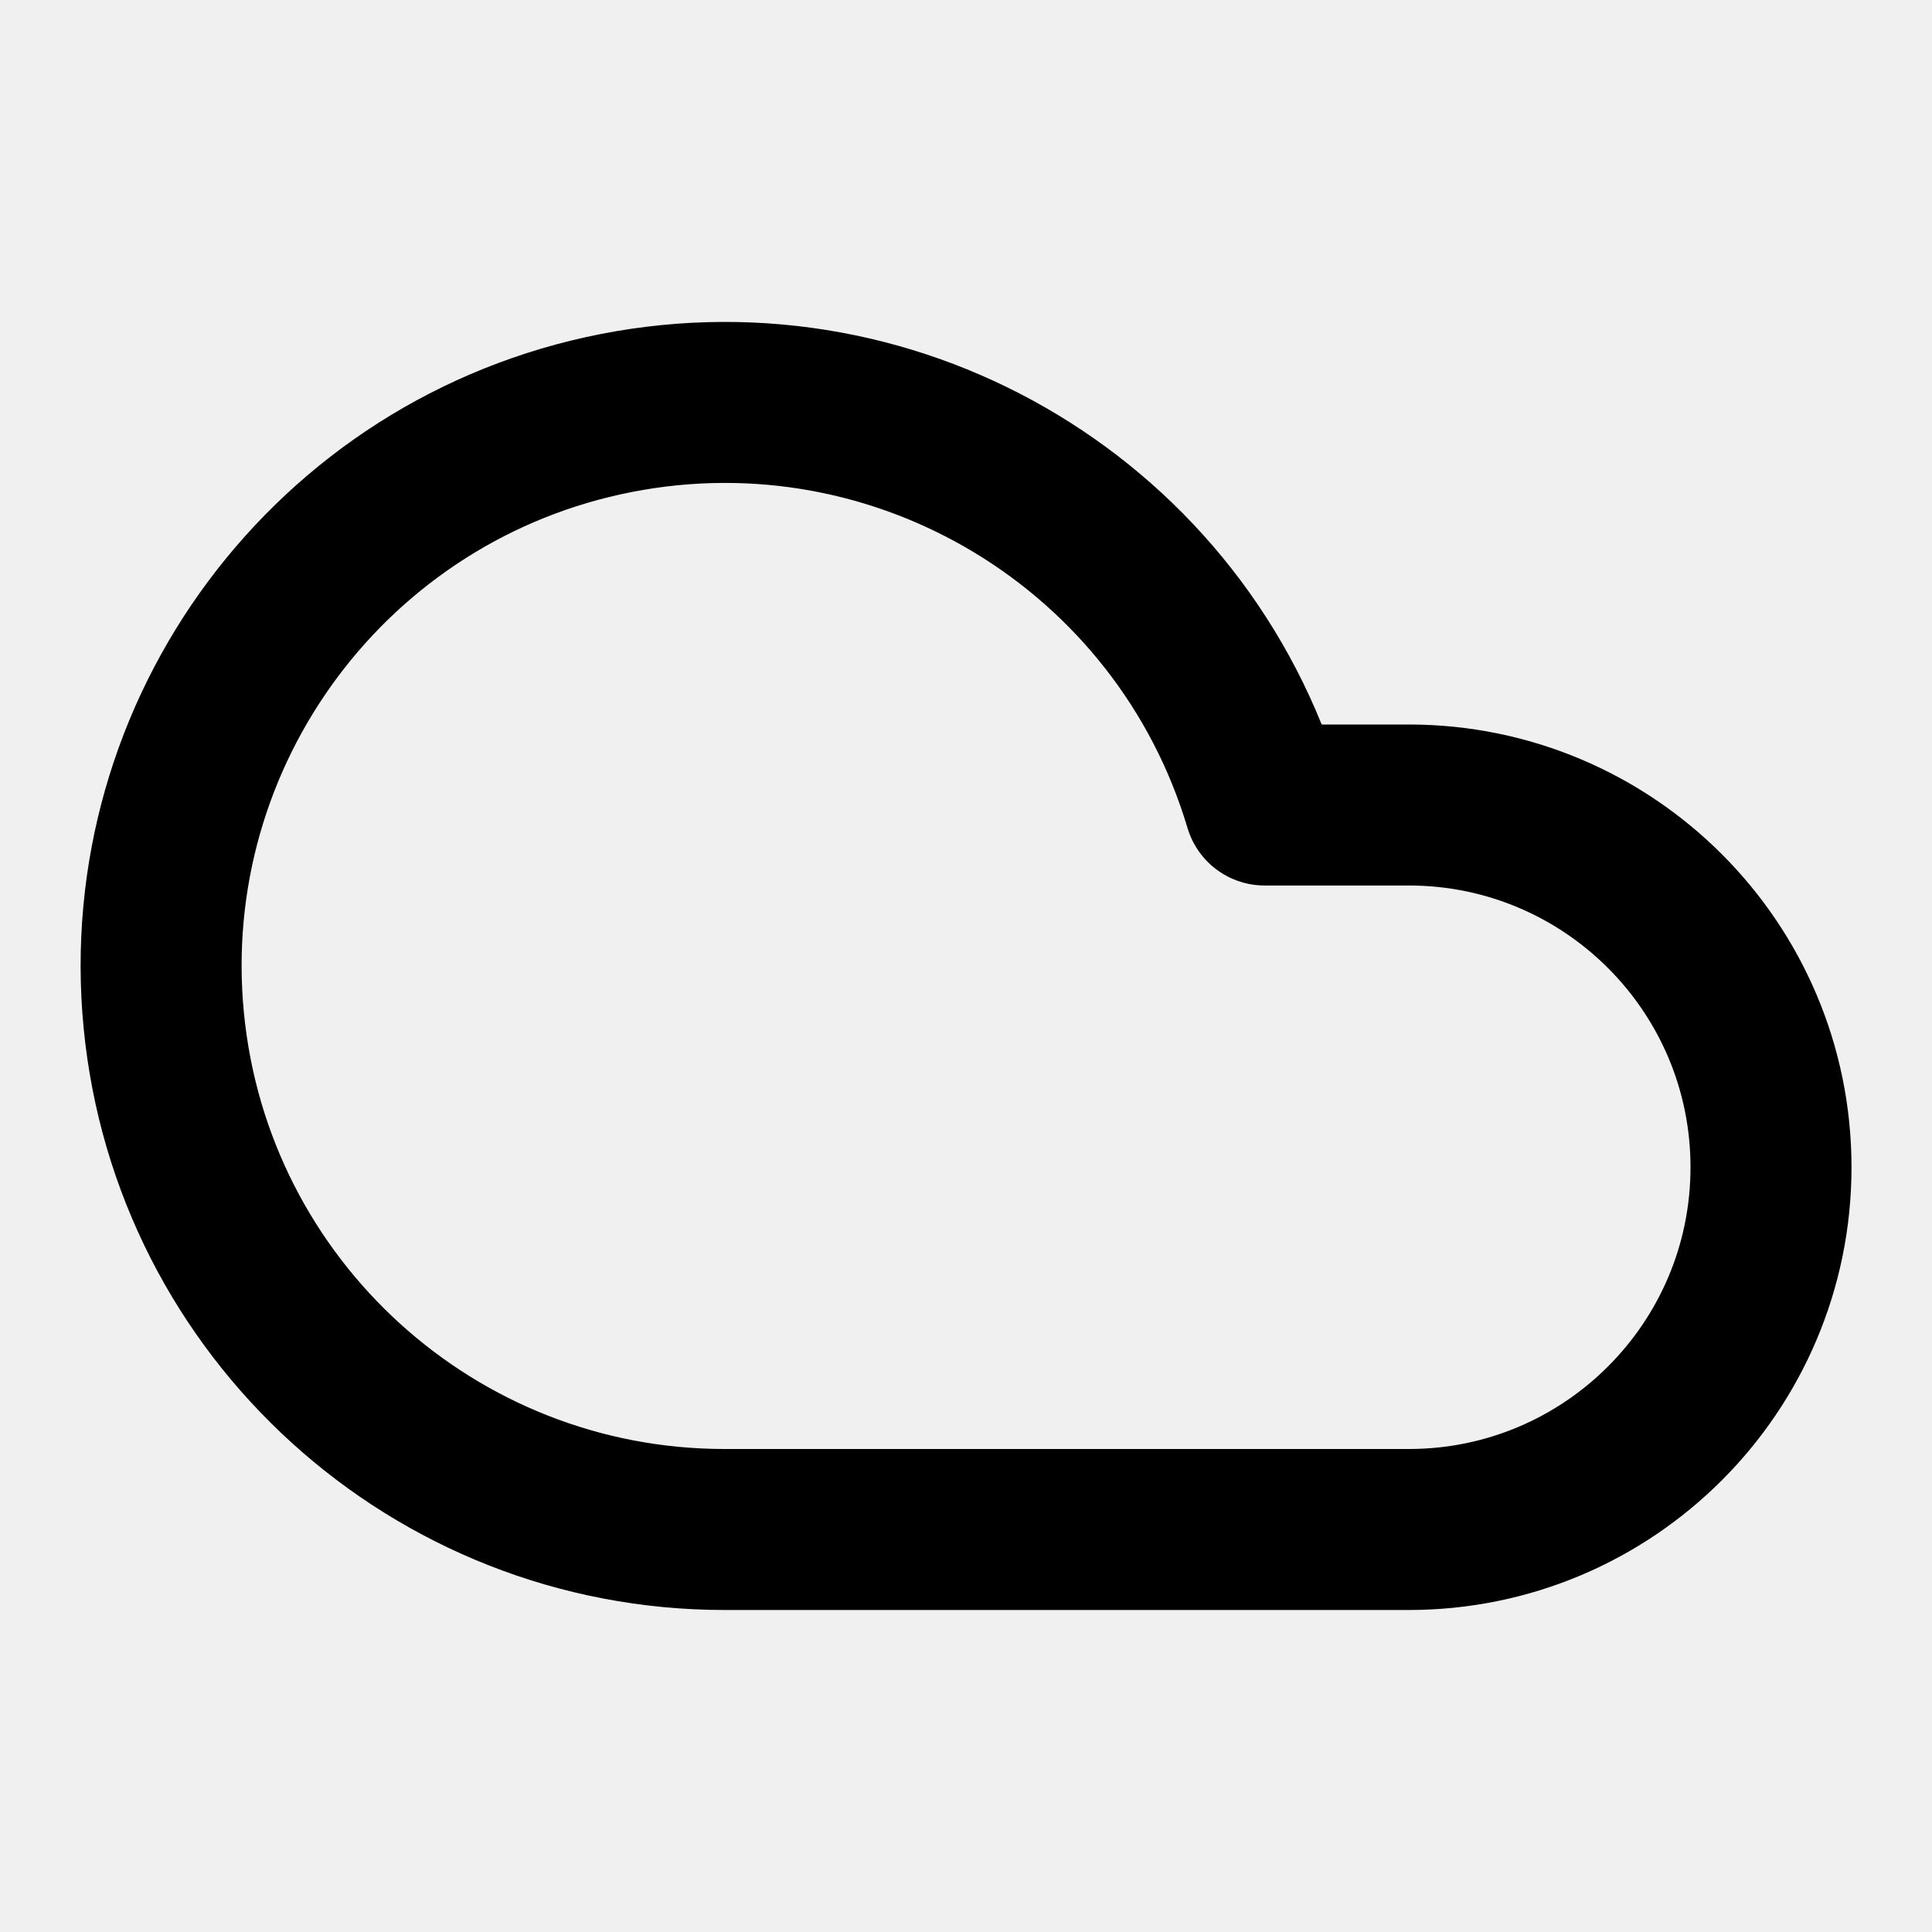
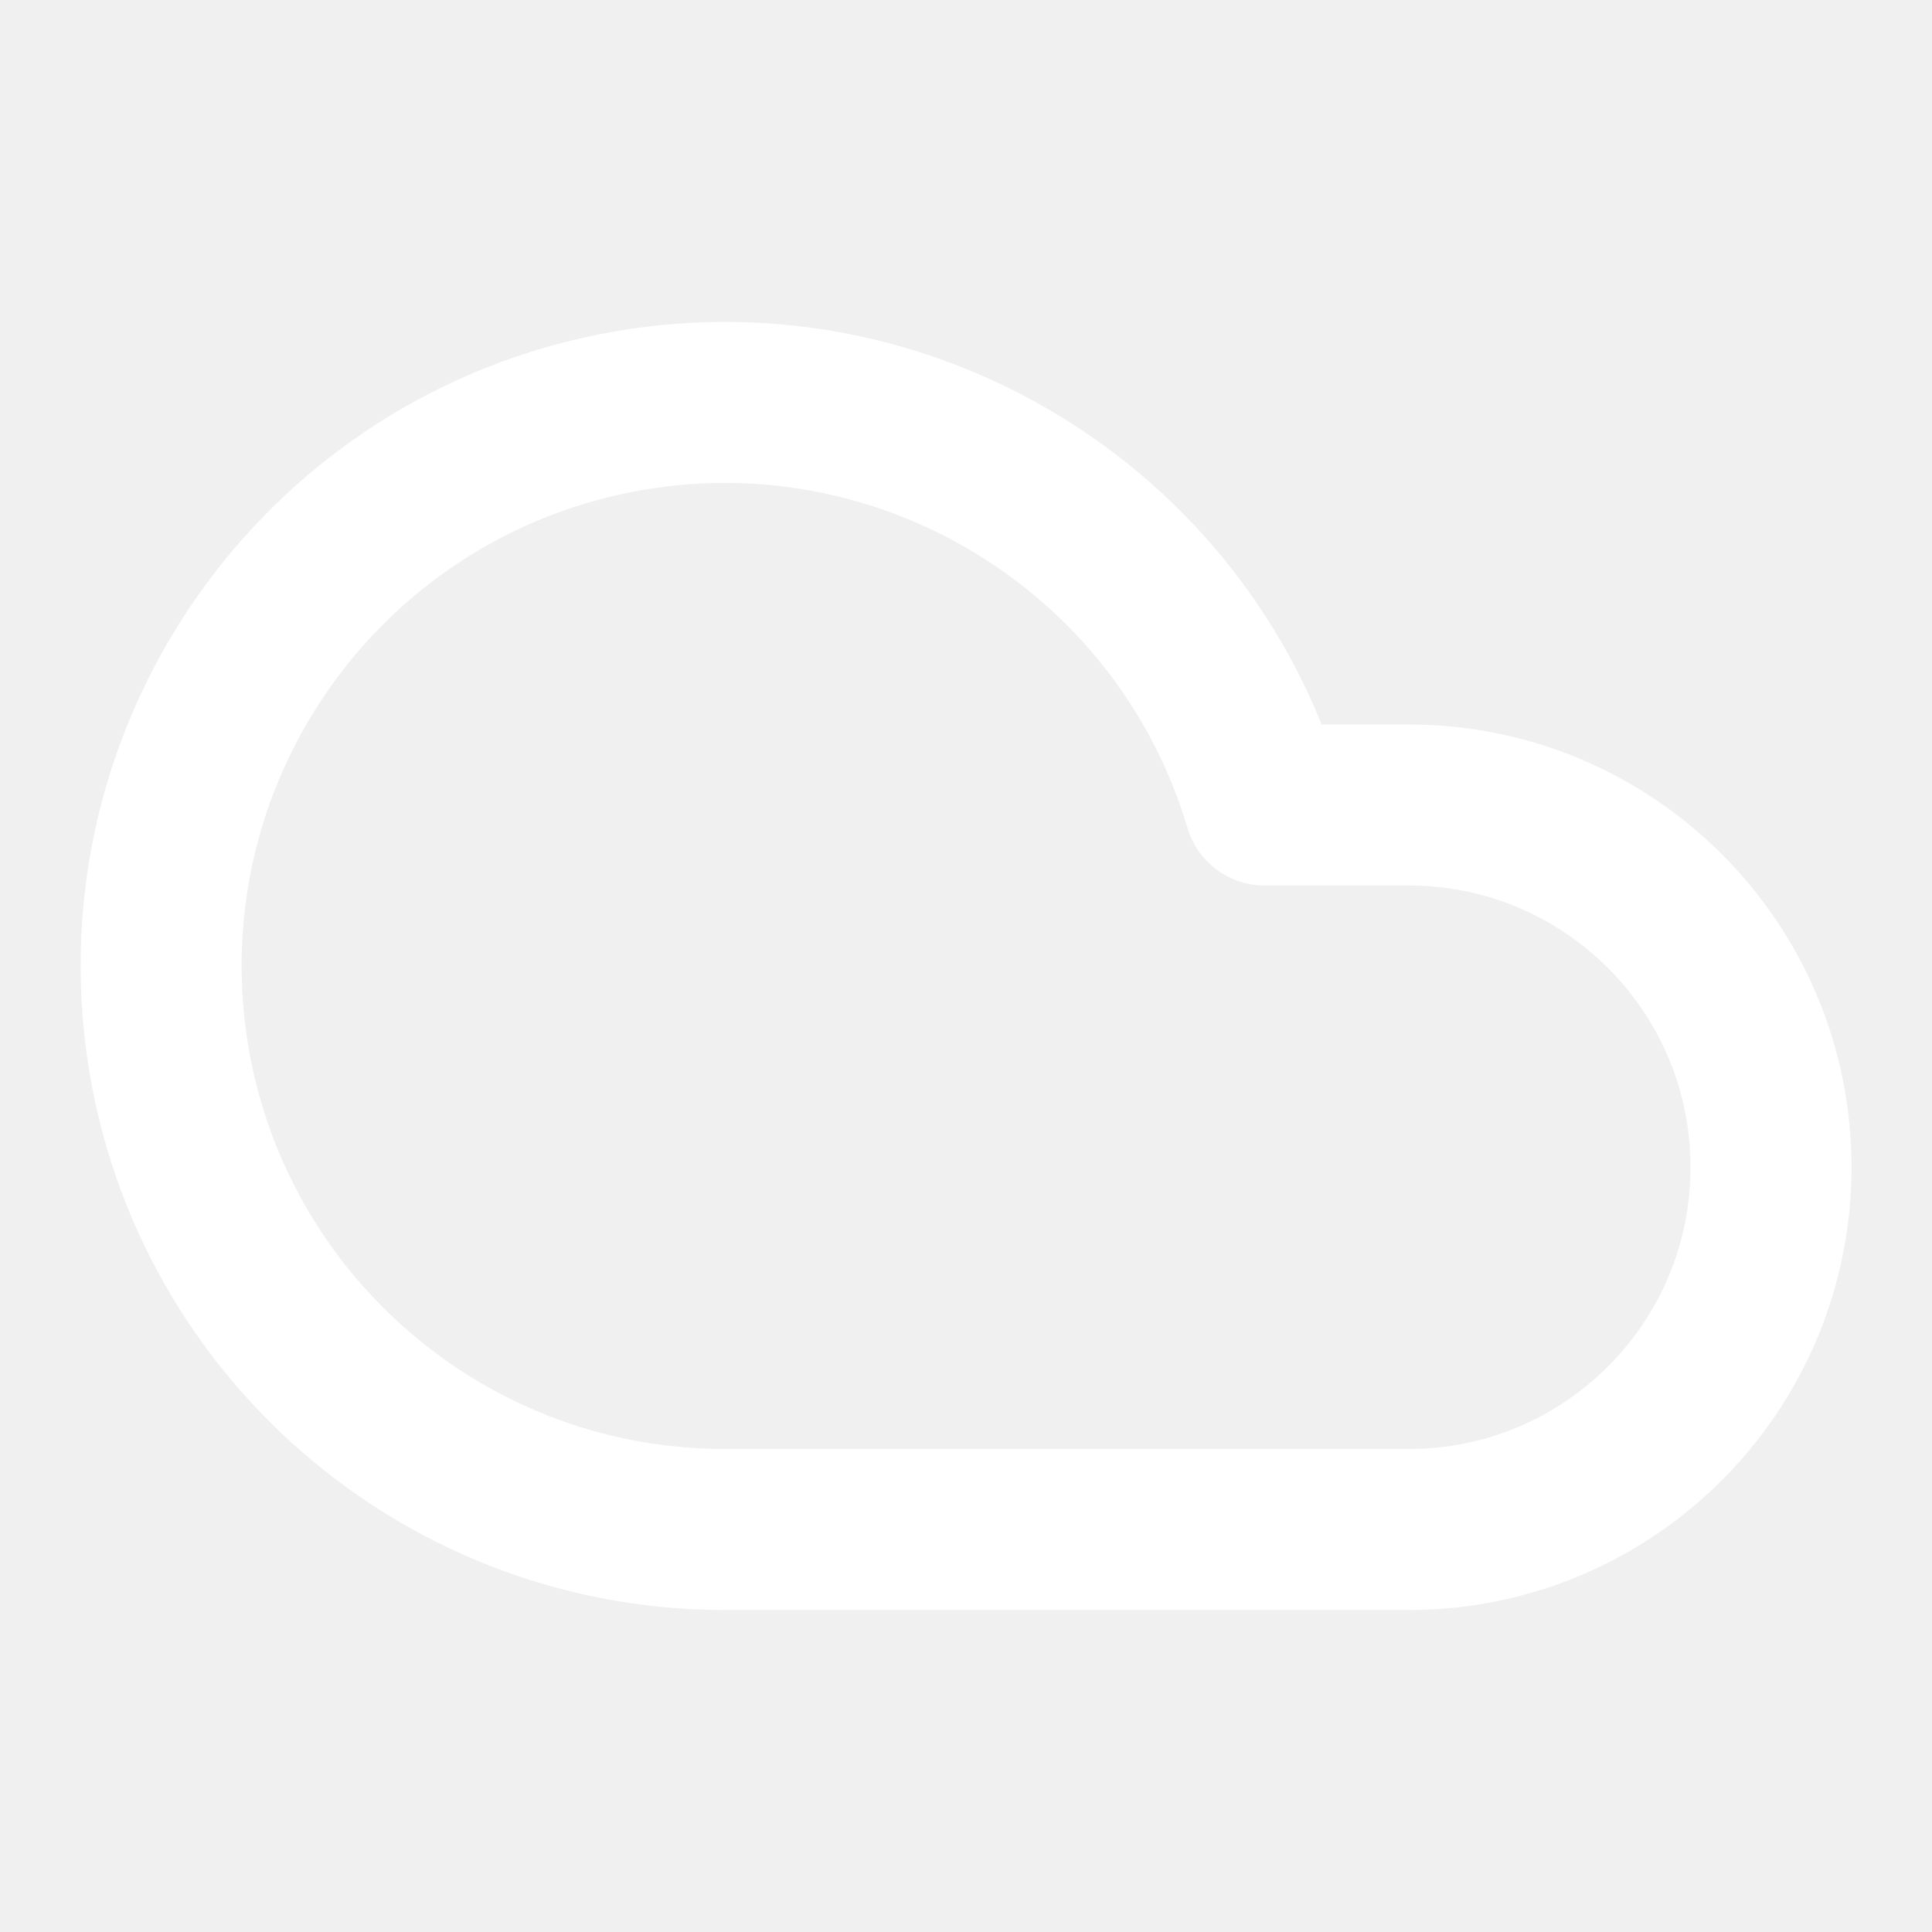
- <svg xmlns="http://www.w3.org/2000/svg" width="24" height="24" viewBox="0 0 24 24" fill="none" stroke="currentColor" stroke-width="2" stroke-linecap="round" stroke-linejoin="round" class="lucide lucide-cloud">
+ <svg xmlns="http://www.w3.org/2000/svg" width="24" height="24" viewBox="0 0 24 24" fill="none" stroke="#ffffff" stroke-width="2" stroke-linecap="round" stroke-linejoin="round" class="lucide lucide-cloud">
  <path d="M17.5 19H9a7 7 0 1 1 6.71-9h1.79a4.5 4.5 0 1 1 0 9Z" />
</svg>
